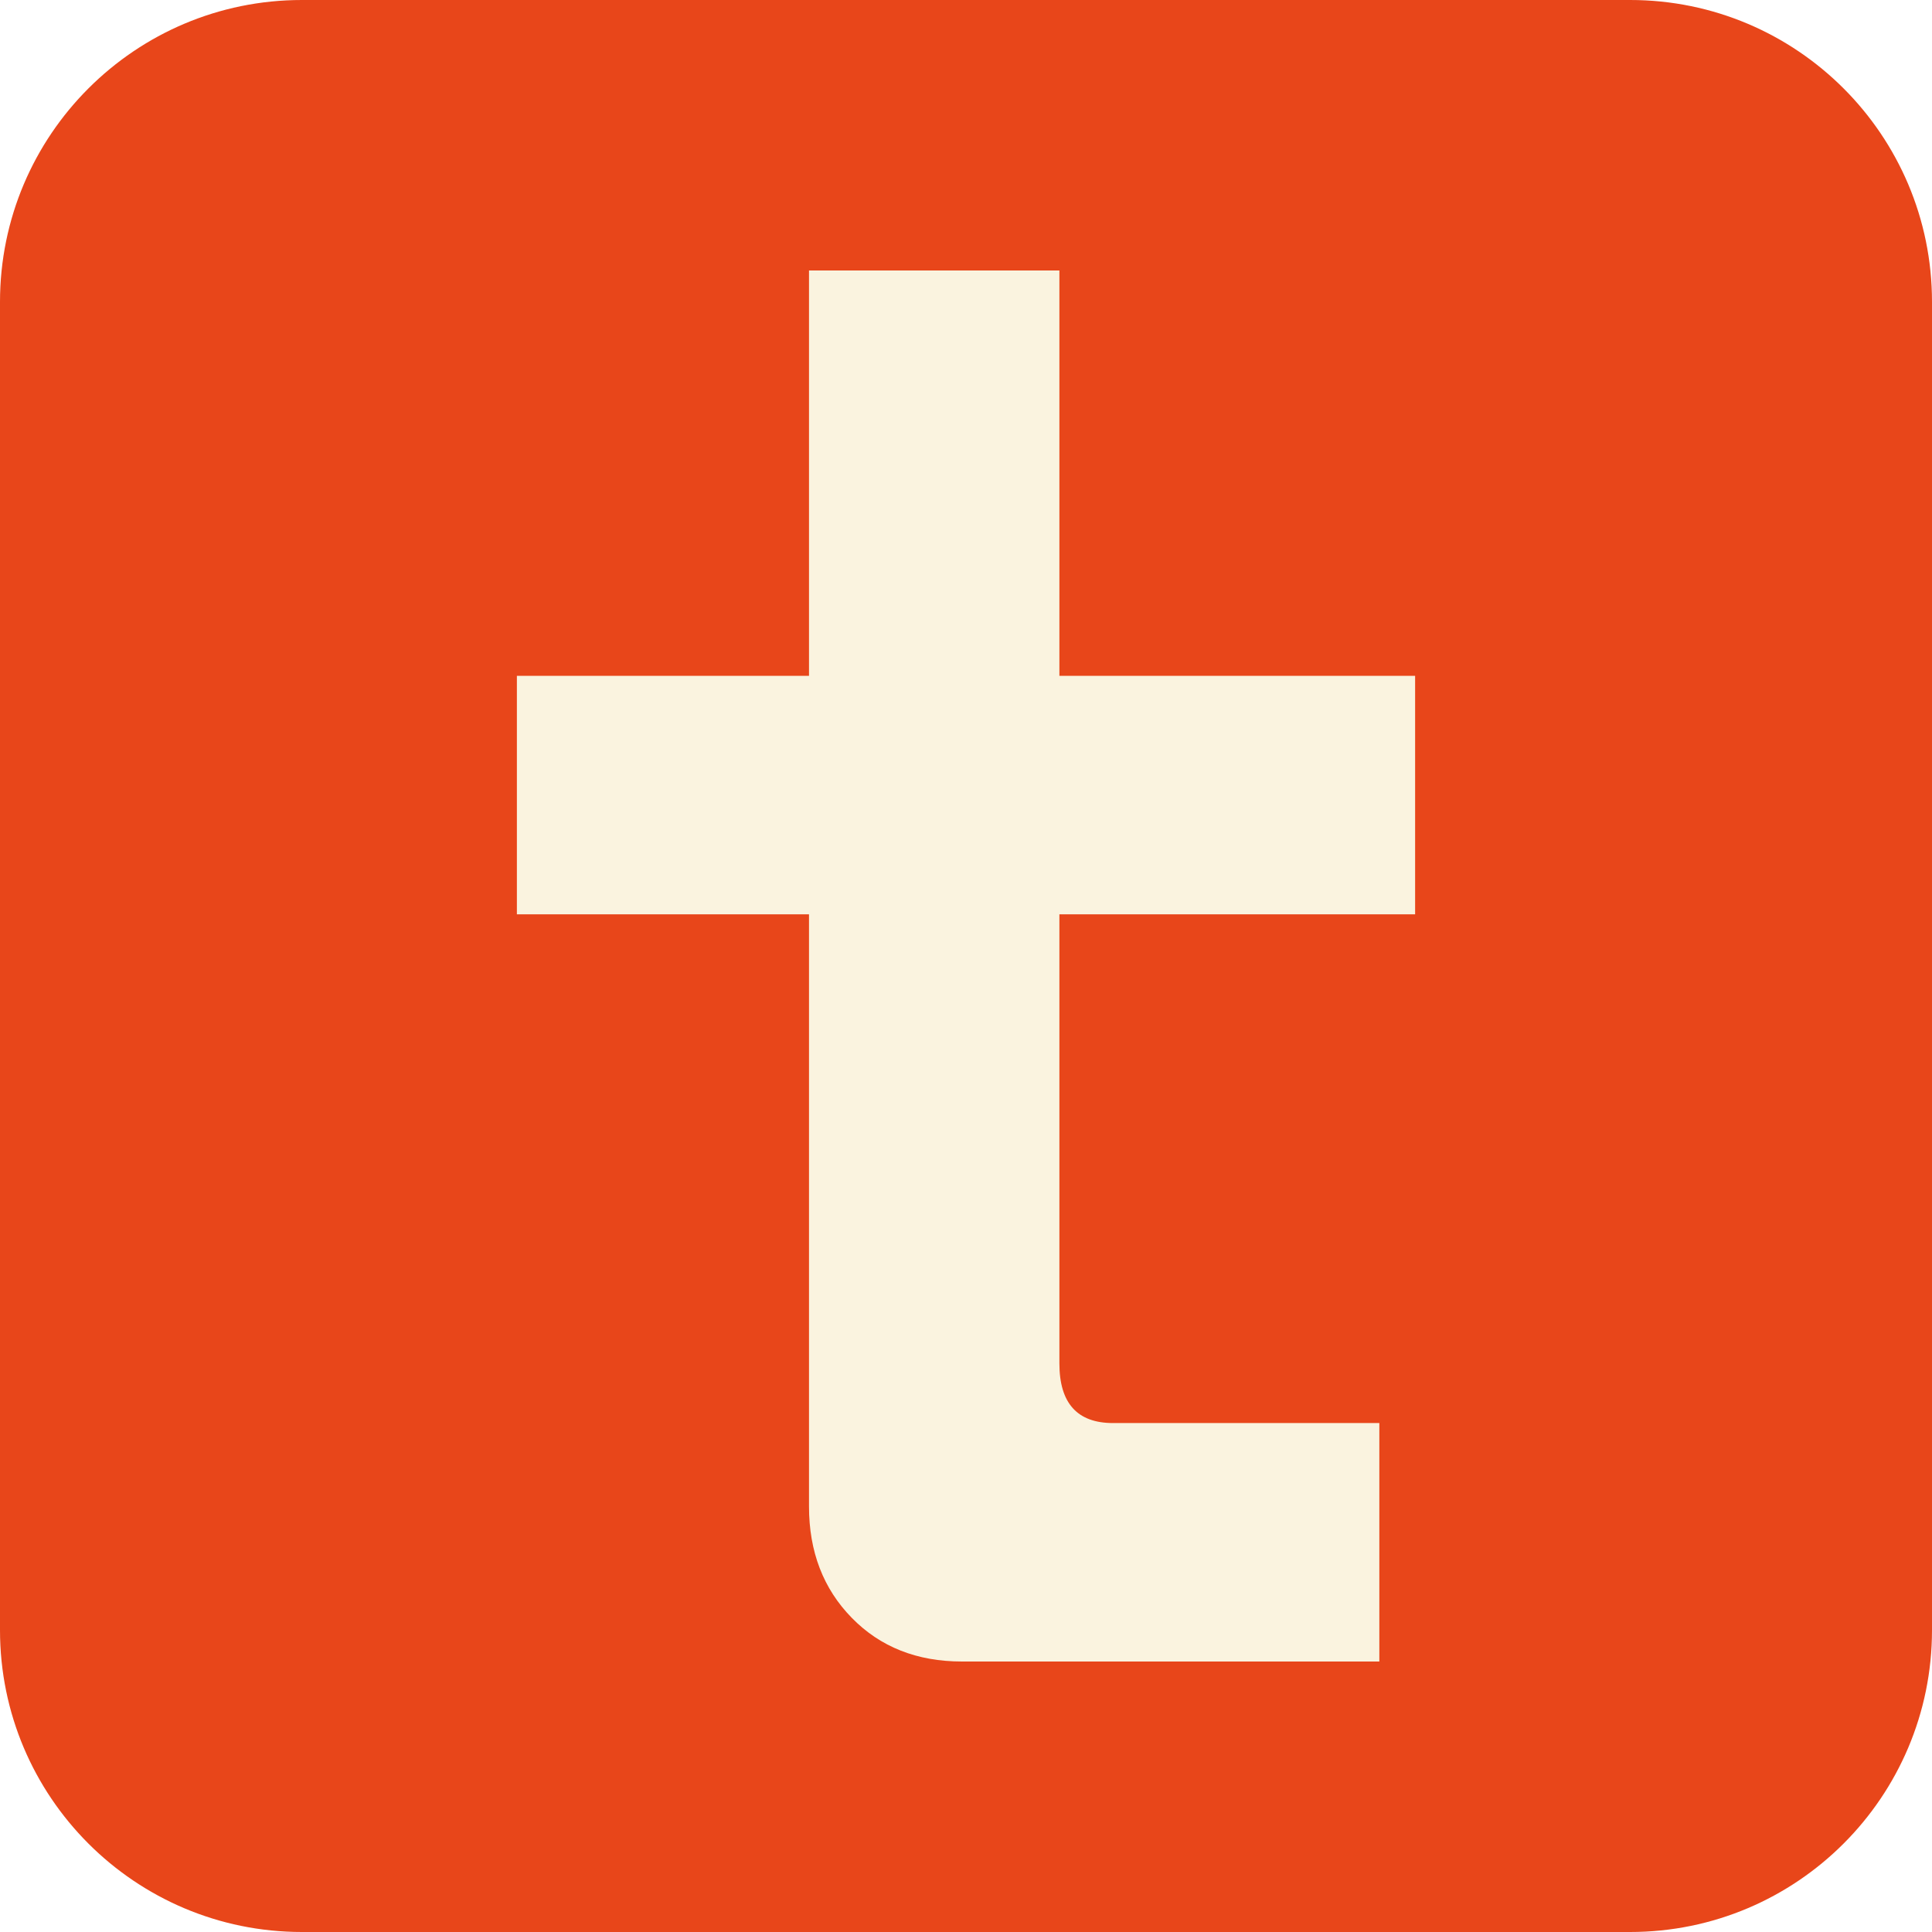
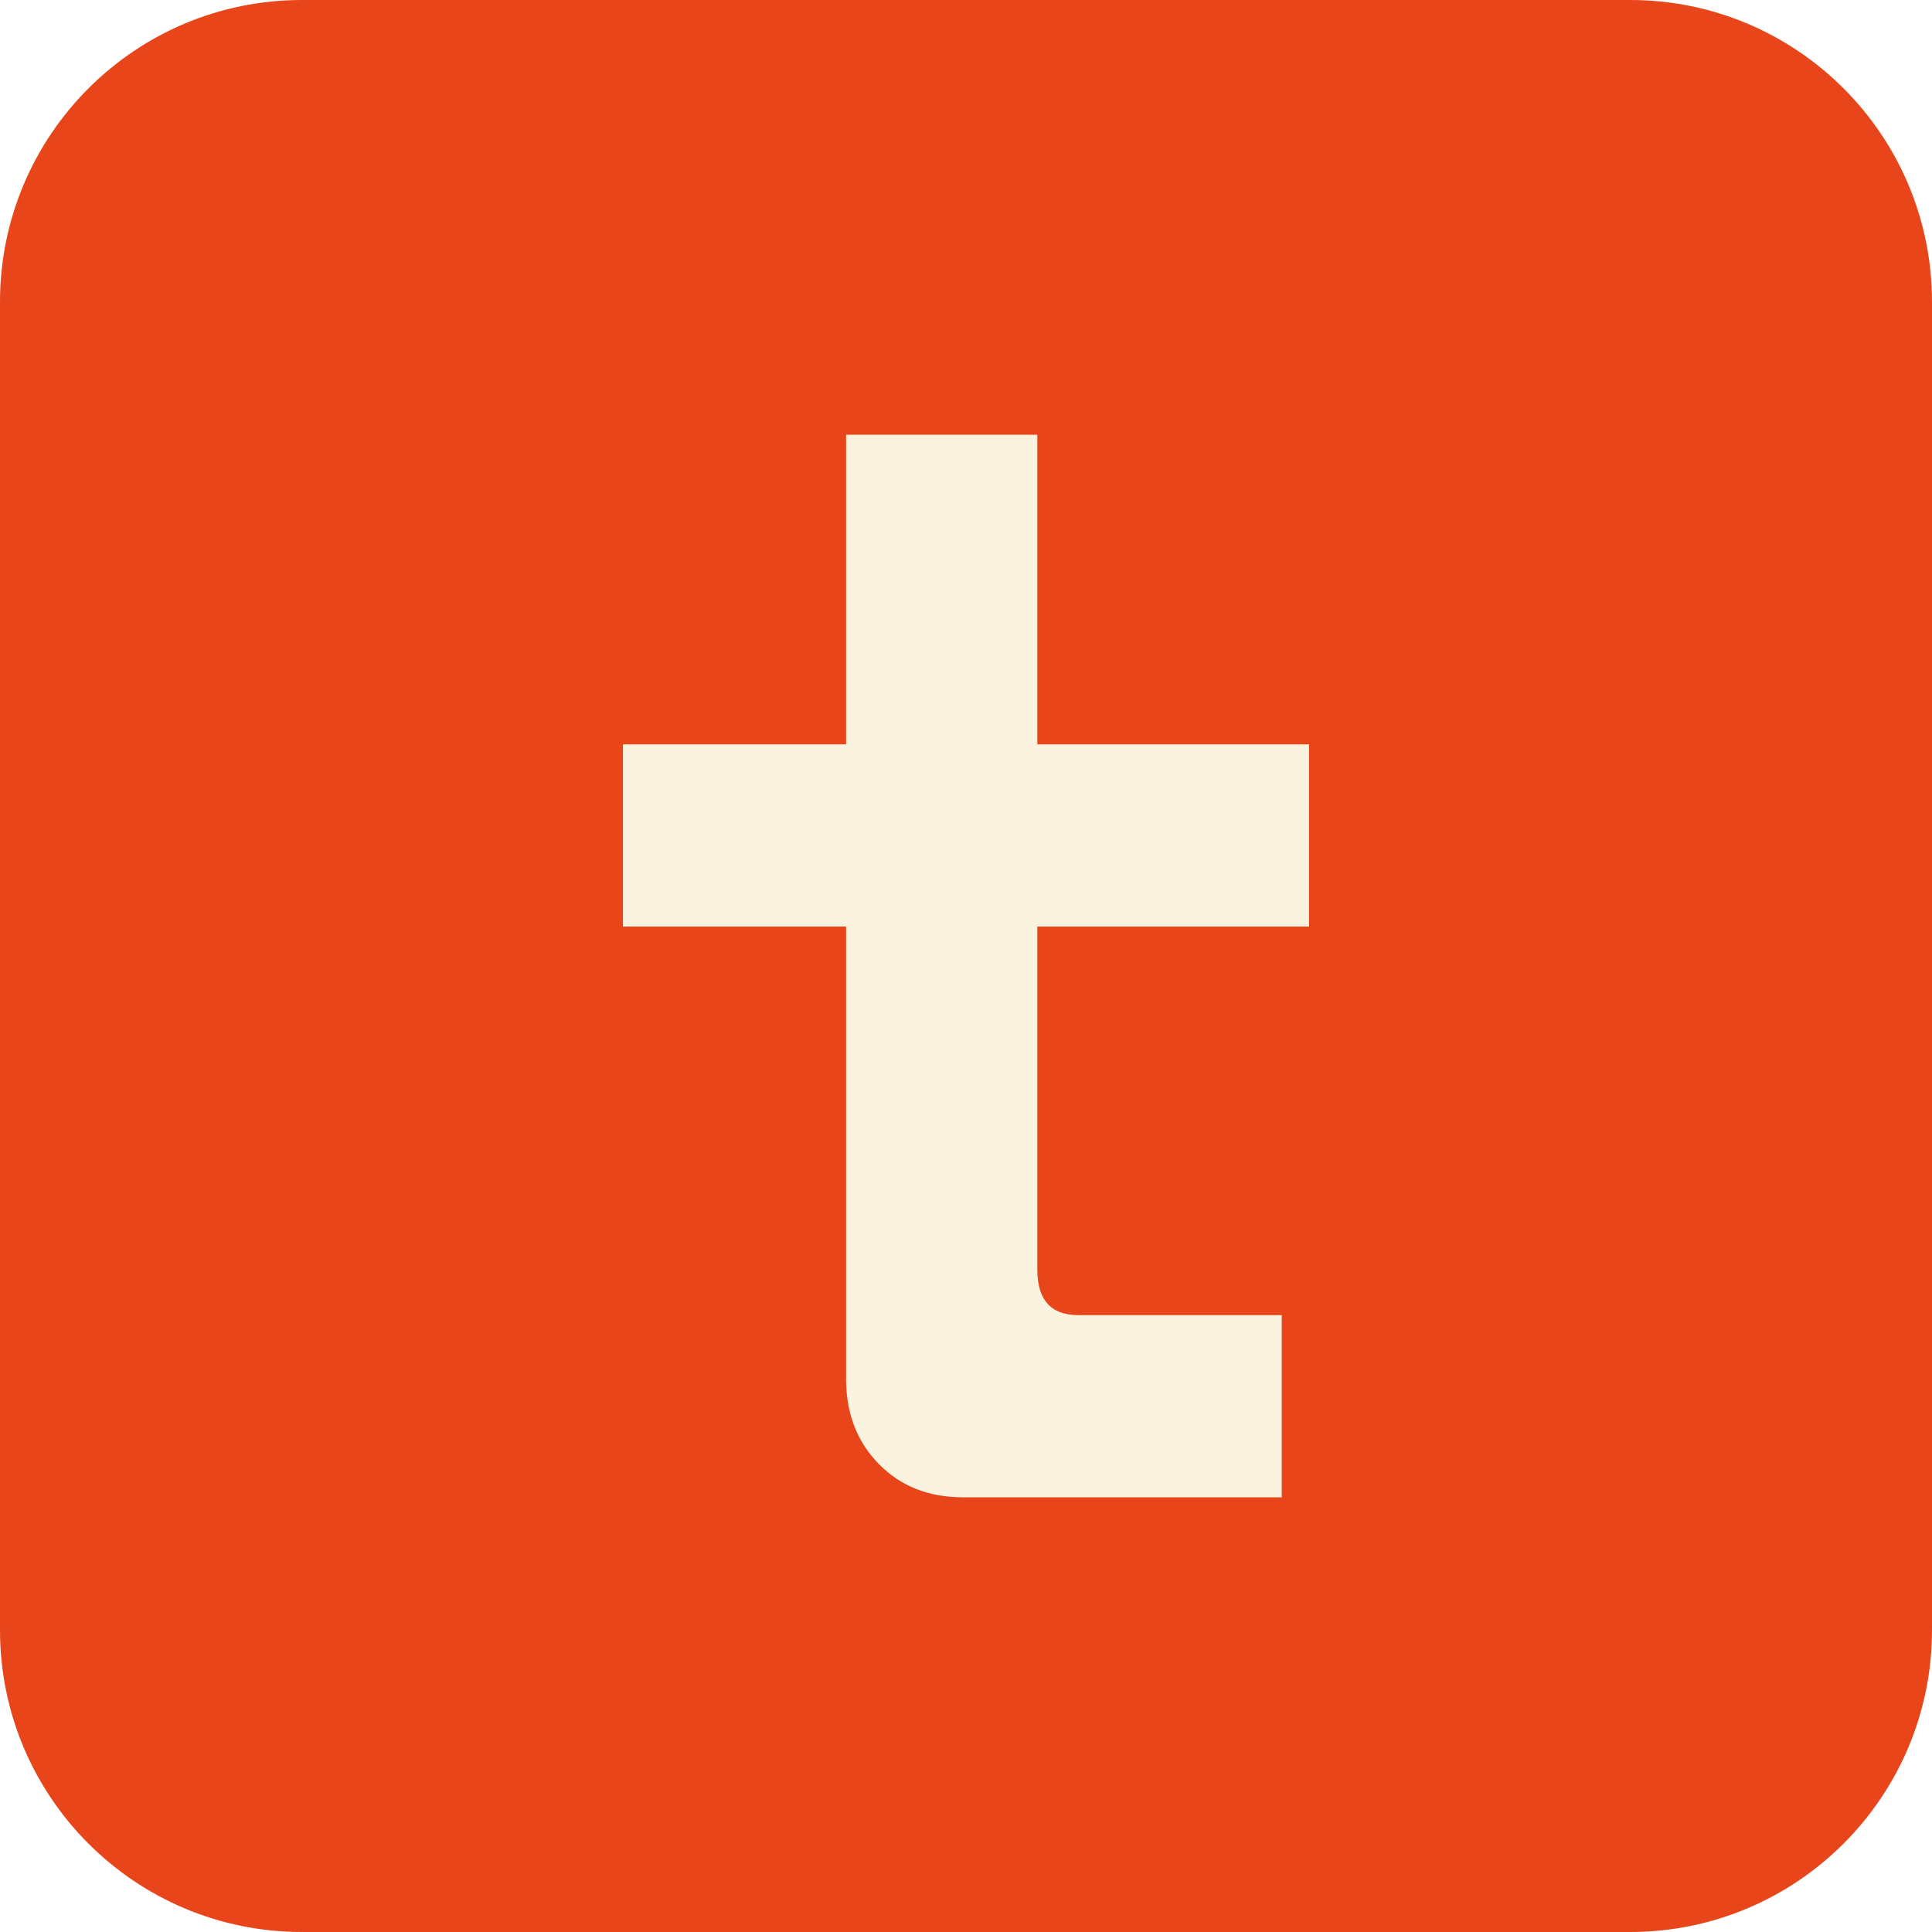
<svg xmlns="http://www.w3.org/2000/svg" viewBox="0 0 1024 1024">
  <rect width="1024" height="1024" rx="160" fill="#e8461a" />
-   <path d="M731.08 880.64L509.89 880.64Q474.08 880.64 451.44 857.47Q428.79 834.30 428.79 798.49L428.79 798.49L428.79 484.62L273.96 484.62L273.96 358.22L428.79 358.22L428.79 143.36L561.50 143.36L561.50 358.22L750.04 358.22L750.04 484.62L561.50 484.62L561.50 722.65Q561.50 754.25 589.94 754.25L589.94 754.25L731.08 754.25L731.08 880.64Z" fill="#faf3df" />
+   <path d="M679.35 793.60L510.39 793.60Q483.04 793.60 465.74 775.90Q448.44 758.20 448.44 730.84L448.44 730.84L448.44 491.08L330.17 491.08L330.17 394.53L448.44 394.53L448.44 230.40L549.81 230.40L549.81 394.53L693.83 394.53L693.83 491.08L549.81 491.08L549.81 672.91Q549.81 697.05 571.54 697.05L571.54 697.05L679.35 697.05L679.35 793.60Z" fill="#faf3df" />
</svg>
